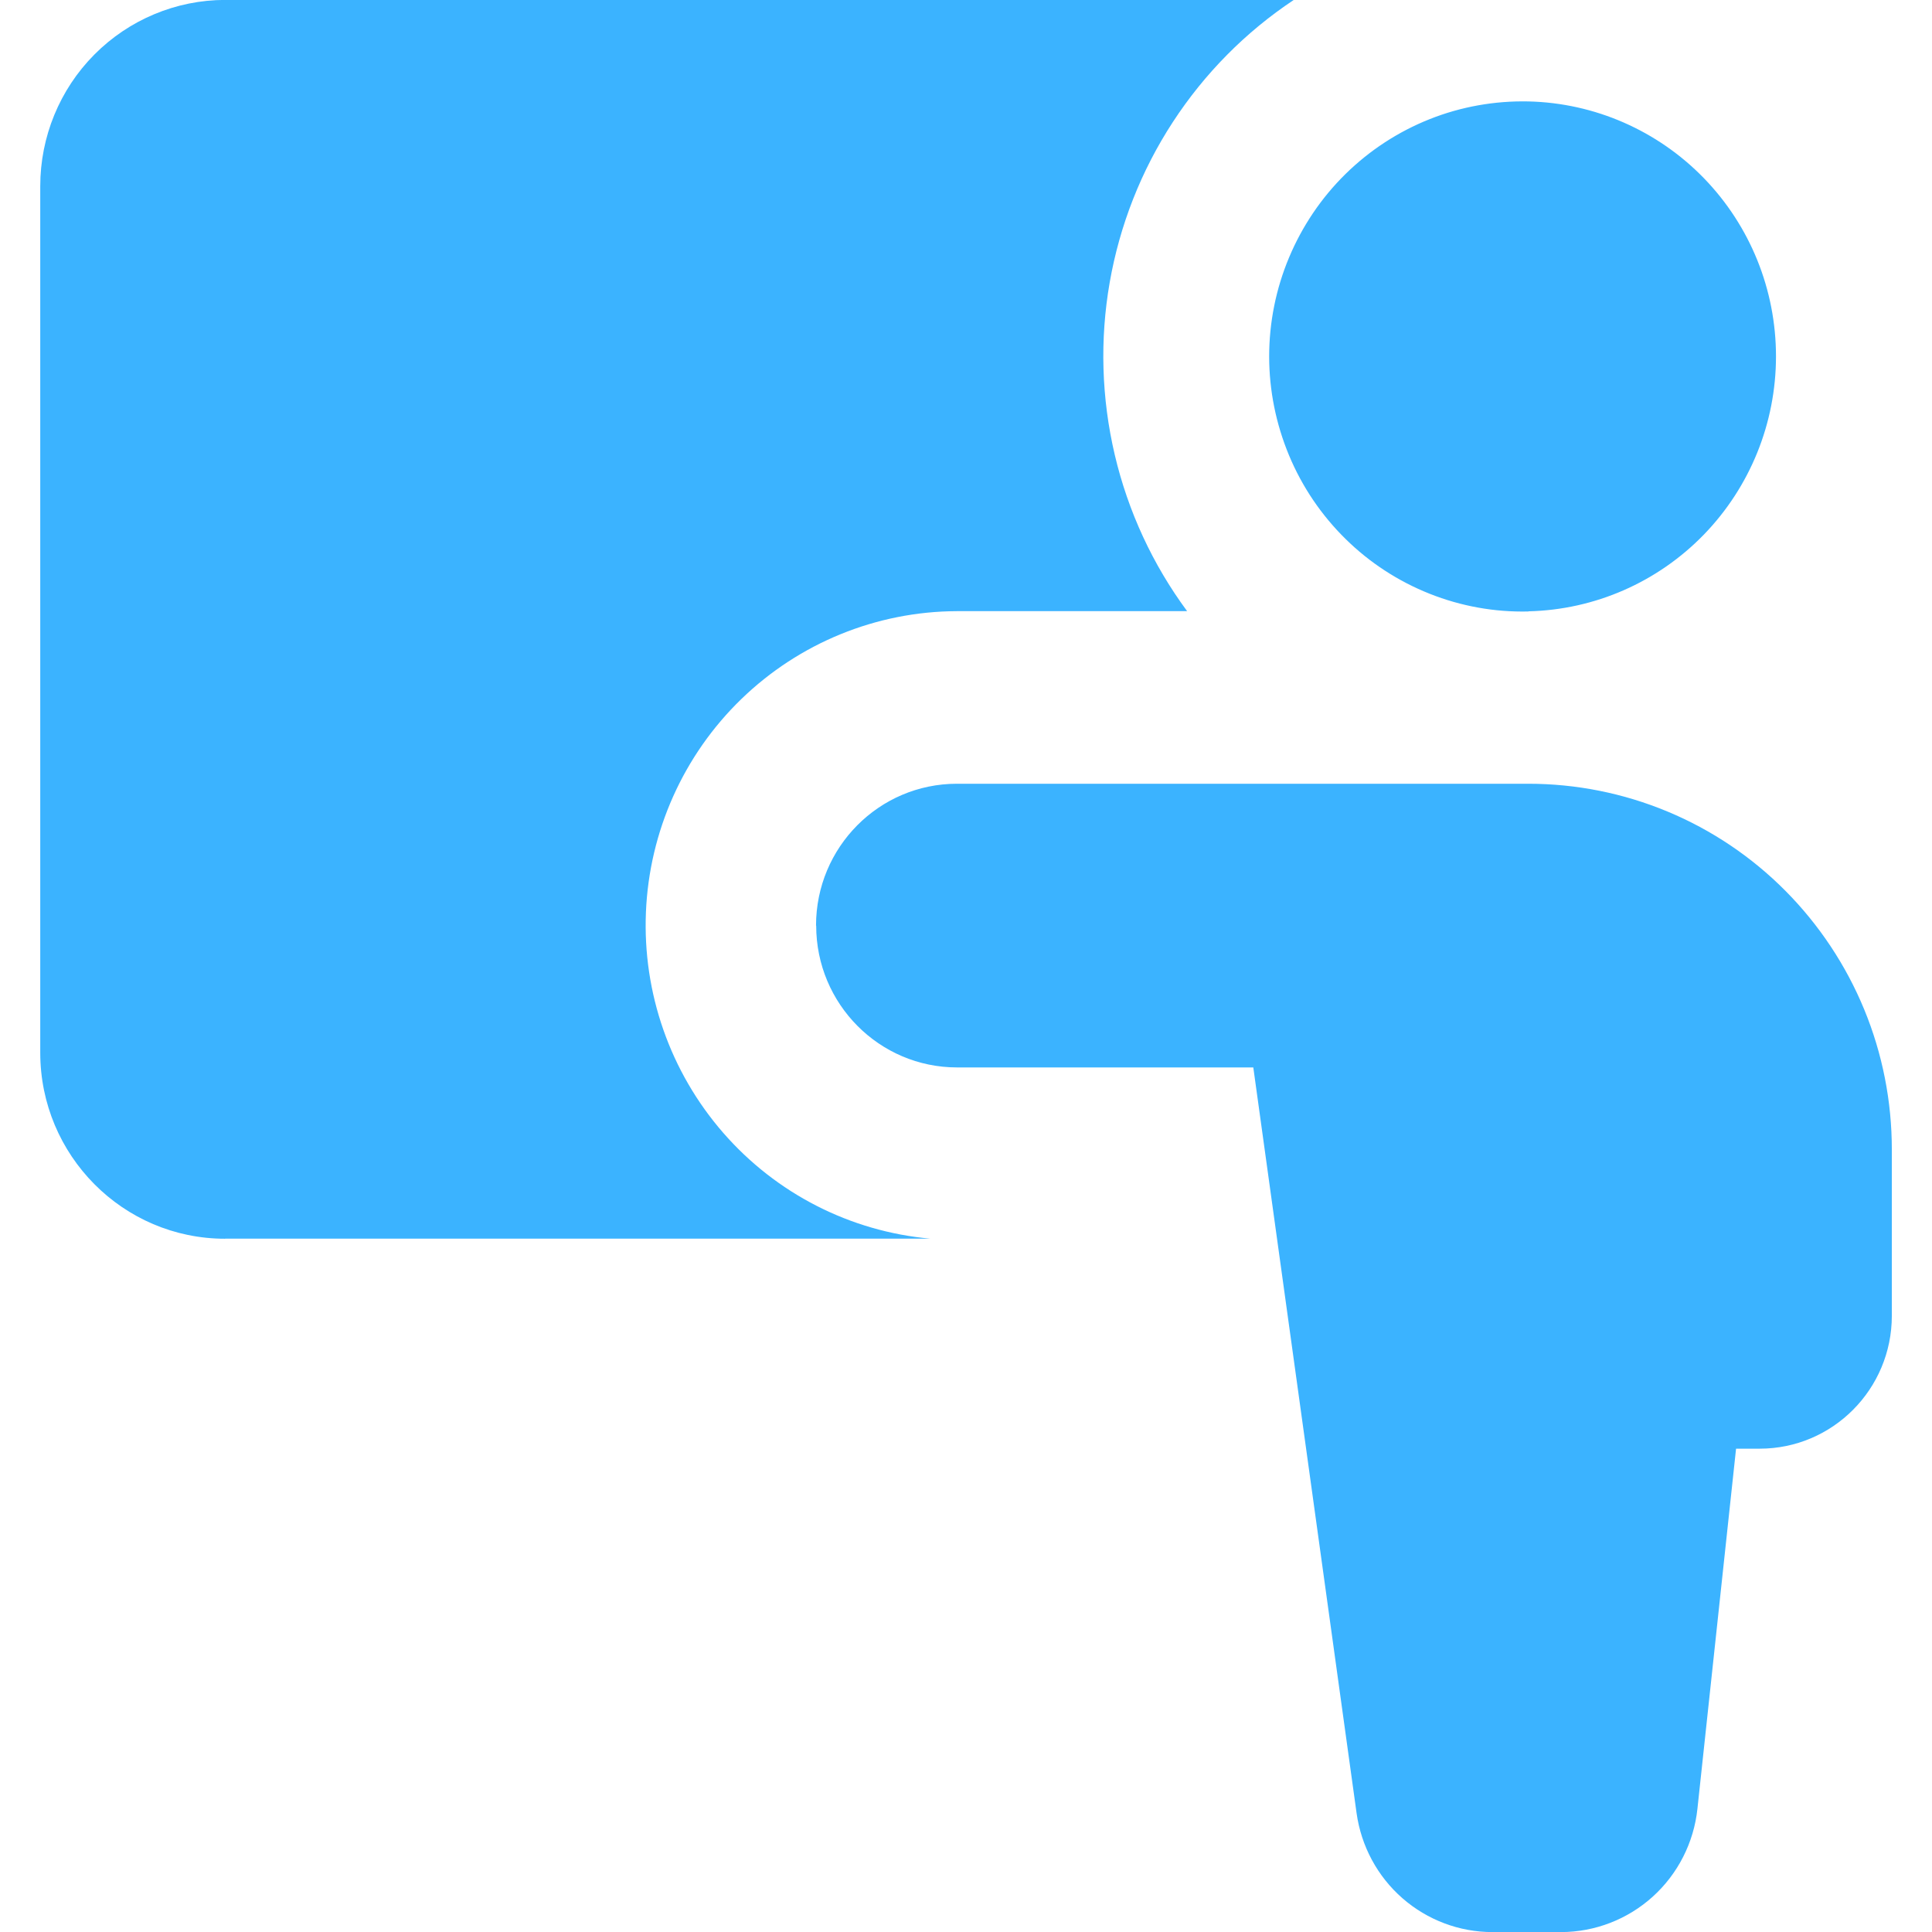
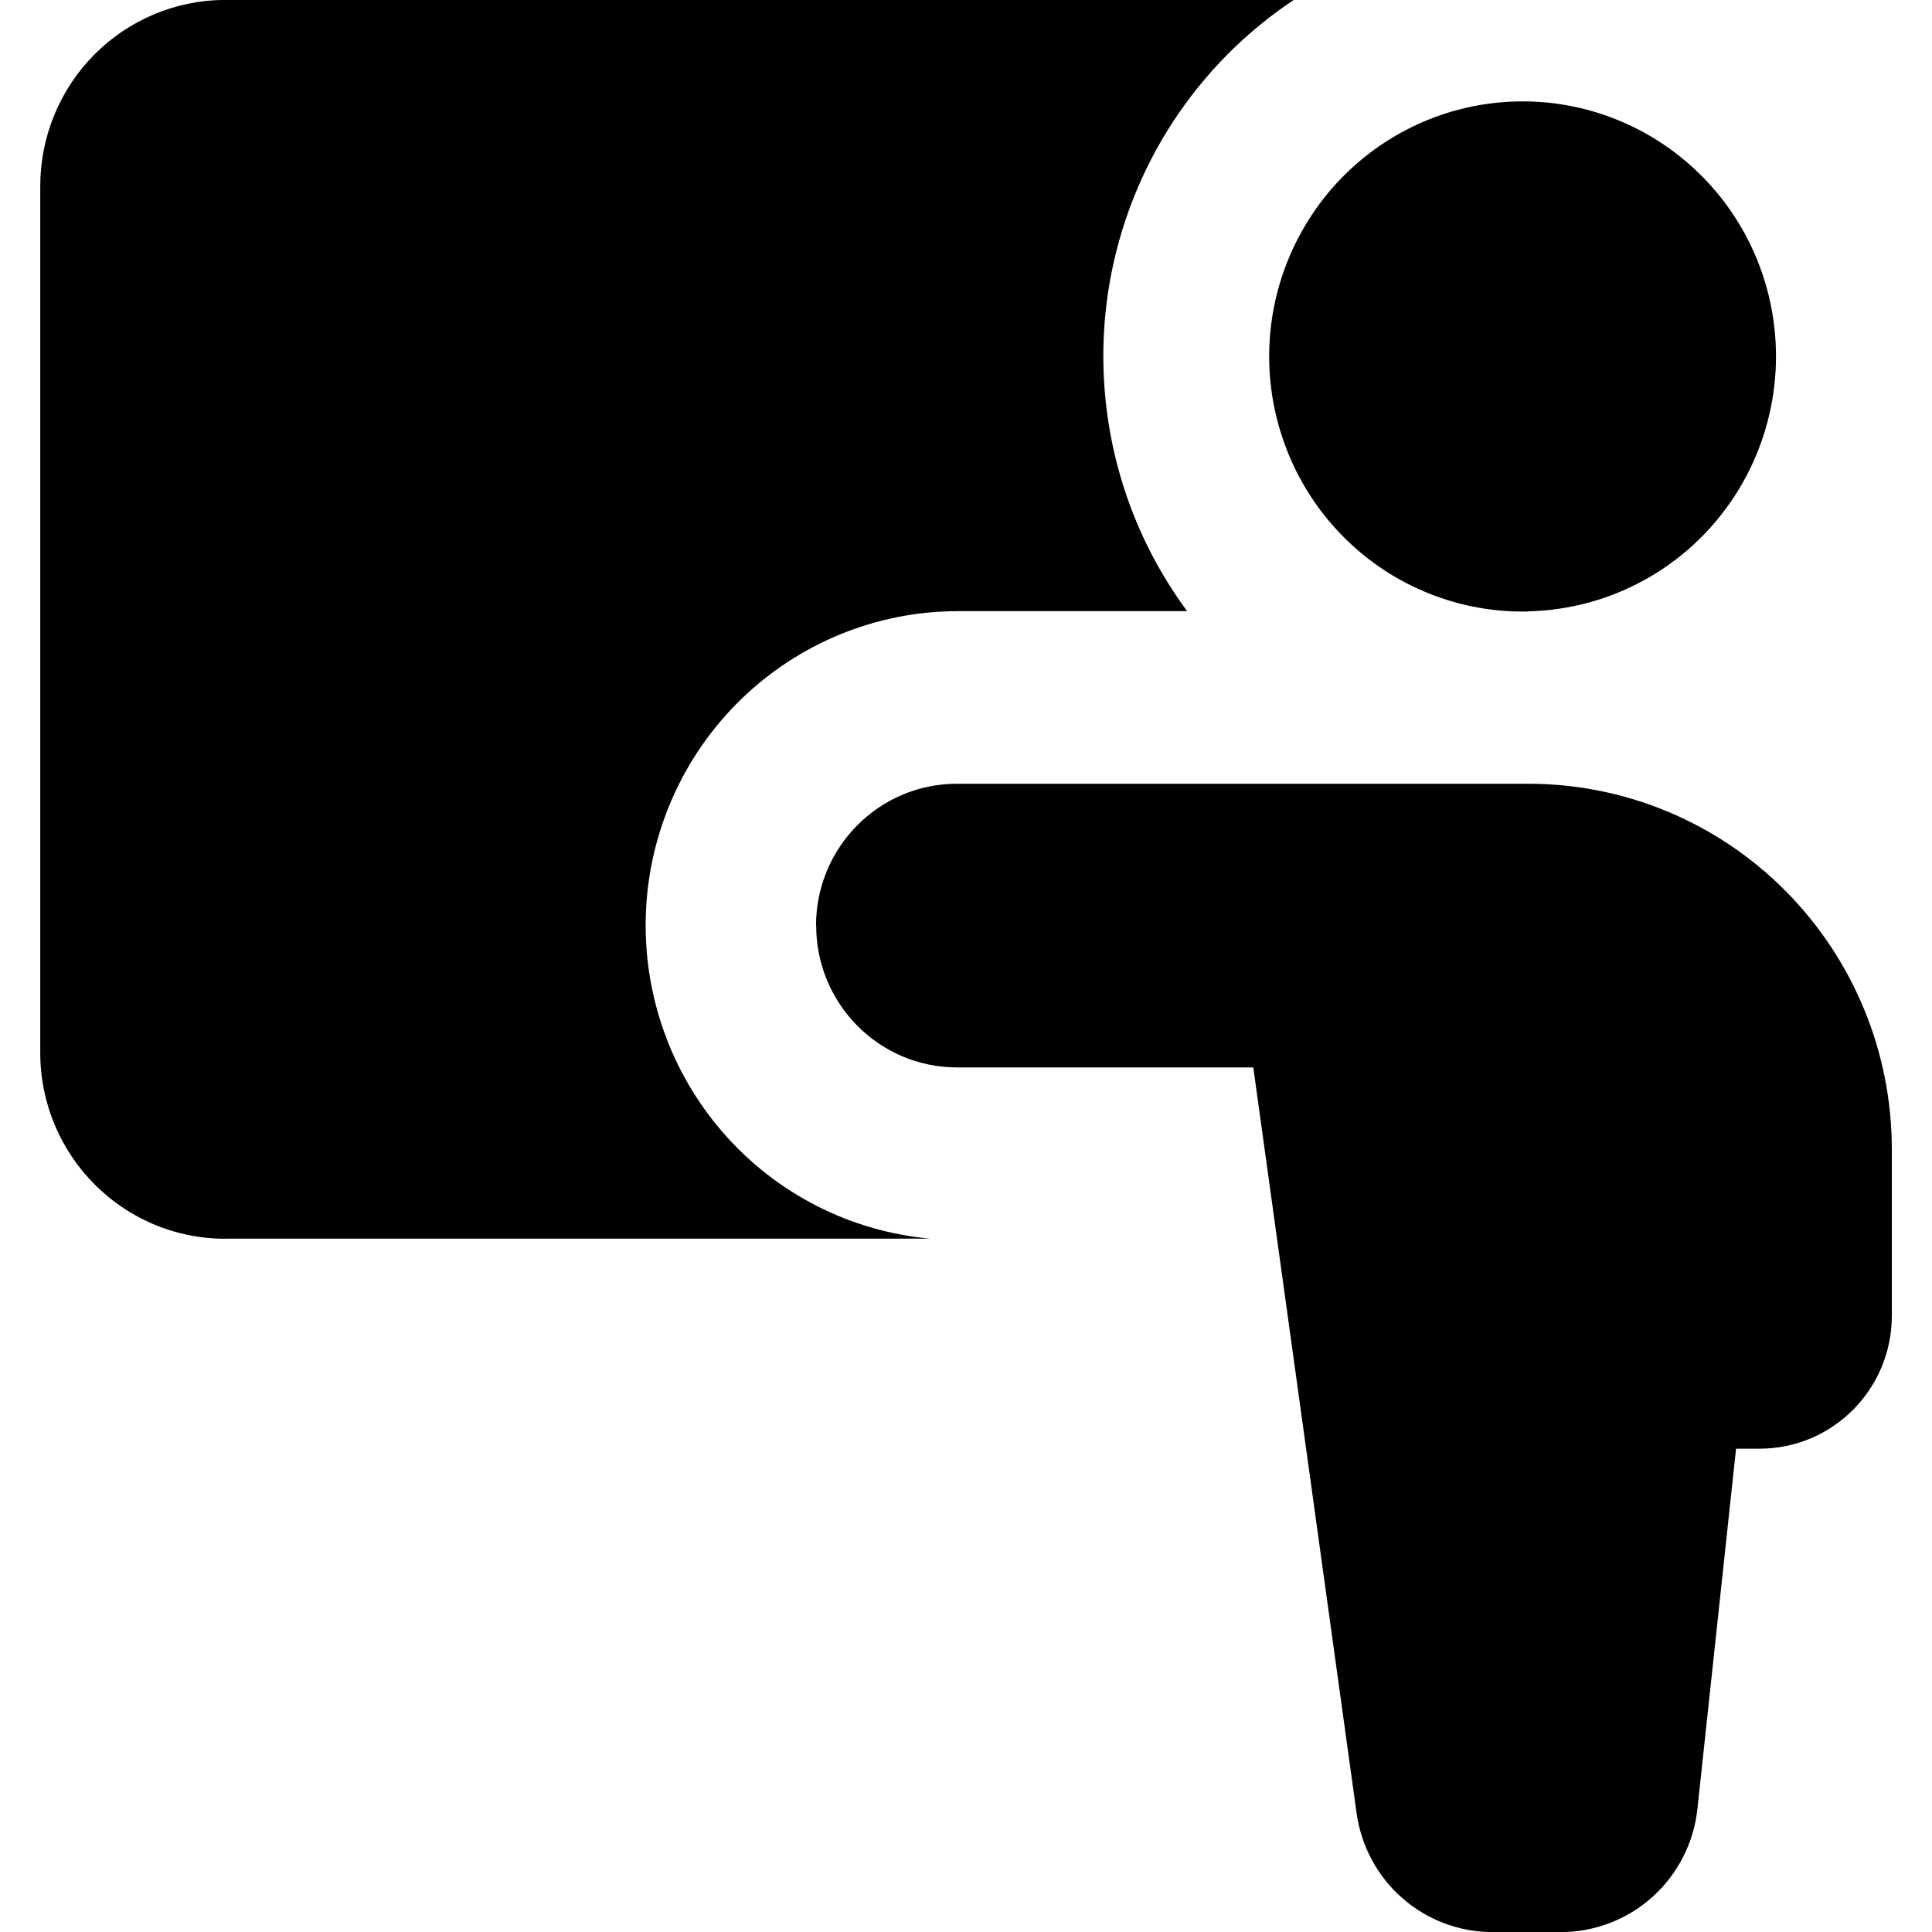
- <svg xmlns="http://www.w3.org/2000/svg" version="1.1" width="24" height="24" viewBox="0 0 24 24">
-   <path fill="#3bb3ff" d="M2.796 15.387h8.761c-0.994-0.089-1.916-0.56-2.574-1.316s-1.001-1.737-0.959-2.74c0.042-1.004 0.467-1.952 1.186-2.648s1.677-1.087 2.675-1.091h2.862c-0.428-0.579-0.734-1.24-0.899-1.942s-0.187-1.431-0.063-2.141 0.39-1.388 0.784-1.992c0.393-0.603 0.904-1.12 1.503-1.518h-13.276c-0.609 0.001-1.193 0.245-1.624 0.679s-0.672 1.022-0.672 1.635v10.764c0 1.275 1.029 2.311 2.296 2.311v-0.002zM18.987 7.596c-0.42 0.010-0.837-0.065-1.227-0.22s-0.746-0.386-1.046-0.682c-0.3-0.295-0.539-0.648-0.701-1.037s-0.247-0.807-0.247-1.229 0.084-0.84 0.247-1.229c0.163-0.389 0.401-0.742 0.701-1.037s0.656-0.527 1.046-0.682c0.39-0.155 0.807-0.229 1.227-0.22 0.822 0.019 1.604 0.361 2.179 0.953s0.896 1.386 0.896 2.214-0.322 1.622-0.896 2.214c-0.575 0.592-1.356 0.934-2.179 0.953zM10.137 11.498c0-0.974 0.784-1.762 1.75-1.762h7.099c0.593-0 1.18 0.117 1.728 0.345s1.046 0.563 1.465 0.985c0.419 0.422 0.752 0.923 0.979 1.474s0.343 1.142 0.343 1.739v2.066c0 0.912-0.736 1.651-1.642 1.651h-0.293l-0.48 4.474c-0.045 0.42-0.243 0.809-0.555 1.091s-0.717 0.439-1.137 0.44h-0.855c-0.411-0-0.808-0.15-1.118-0.421s-0.512-0.647-0.569-1.056l-1.283-9.264h-3.68c-0.966 0-1.75-0.789-1.75-1.761h-0.002z" />
+ <svg xmlns="http://www.w3.org/2000/svg" fill="currentColor" version="1.1" width="24" height="24" viewBox="0 0 24 24">
+   <path d="M2.796 15.387h8.761c-0.994-0.089-1.916-0.56-2.574-1.316s-1.001-1.737-0.959-2.74c0.042-1.004 0.467-1.952 1.186-2.648s1.677-1.087 2.675-1.091h2.862c-0.428-0.579-0.734-1.24-0.899-1.942s-0.187-1.431-0.063-2.141 0.39-1.388 0.784-1.992c0.393-0.603 0.904-1.12 1.503-1.518h-13.276c-0.609 0.001-1.193 0.245-1.624 0.679s-0.672 1.022-0.672 1.635v10.764c0 1.275 1.029 2.311 2.296 2.311v-0.002zM18.987 7.596c-0.42 0.010-0.837-0.065-1.227-0.22s-0.746-0.386-1.046-0.682c-0.3-0.295-0.539-0.648-0.701-1.037s-0.247-0.807-0.247-1.229 0.084-0.84 0.247-1.229c0.163-0.389 0.401-0.742 0.701-1.037s0.656-0.527 1.046-0.682c0.39-0.155 0.807-0.229 1.227-0.22 0.822 0.019 1.604 0.361 2.179 0.953s0.896 1.386 0.896 2.214-0.322 1.622-0.896 2.214c-0.575 0.592-1.356 0.934-2.179 0.953zM10.137 11.498c0-0.974 0.784-1.762 1.75-1.762h7.099c0.593-0 1.18 0.117 1.728 0.345s1.046 0.563 1.465 0.985c0.419 0.422 0.752 0.923 0.979 1.474s0.343 1.142 0.343 1.739v2.066c0 0.912-0.736 1.651-1.642 1.651h-0.293l-0.48 4.474c-0.045 0.42-0.243 0.809-0.555 1.091s-0.717 0.439-1.137 0.44h-0.855c-0.411-0-0.808-0.15-1.118-0.421s-0.512-0.647-0.569-1.056l-1.283-9.264h-3.68c-0.966 0-1.75-0.789-1.75-1.761h-0.002z" />
</svg>
